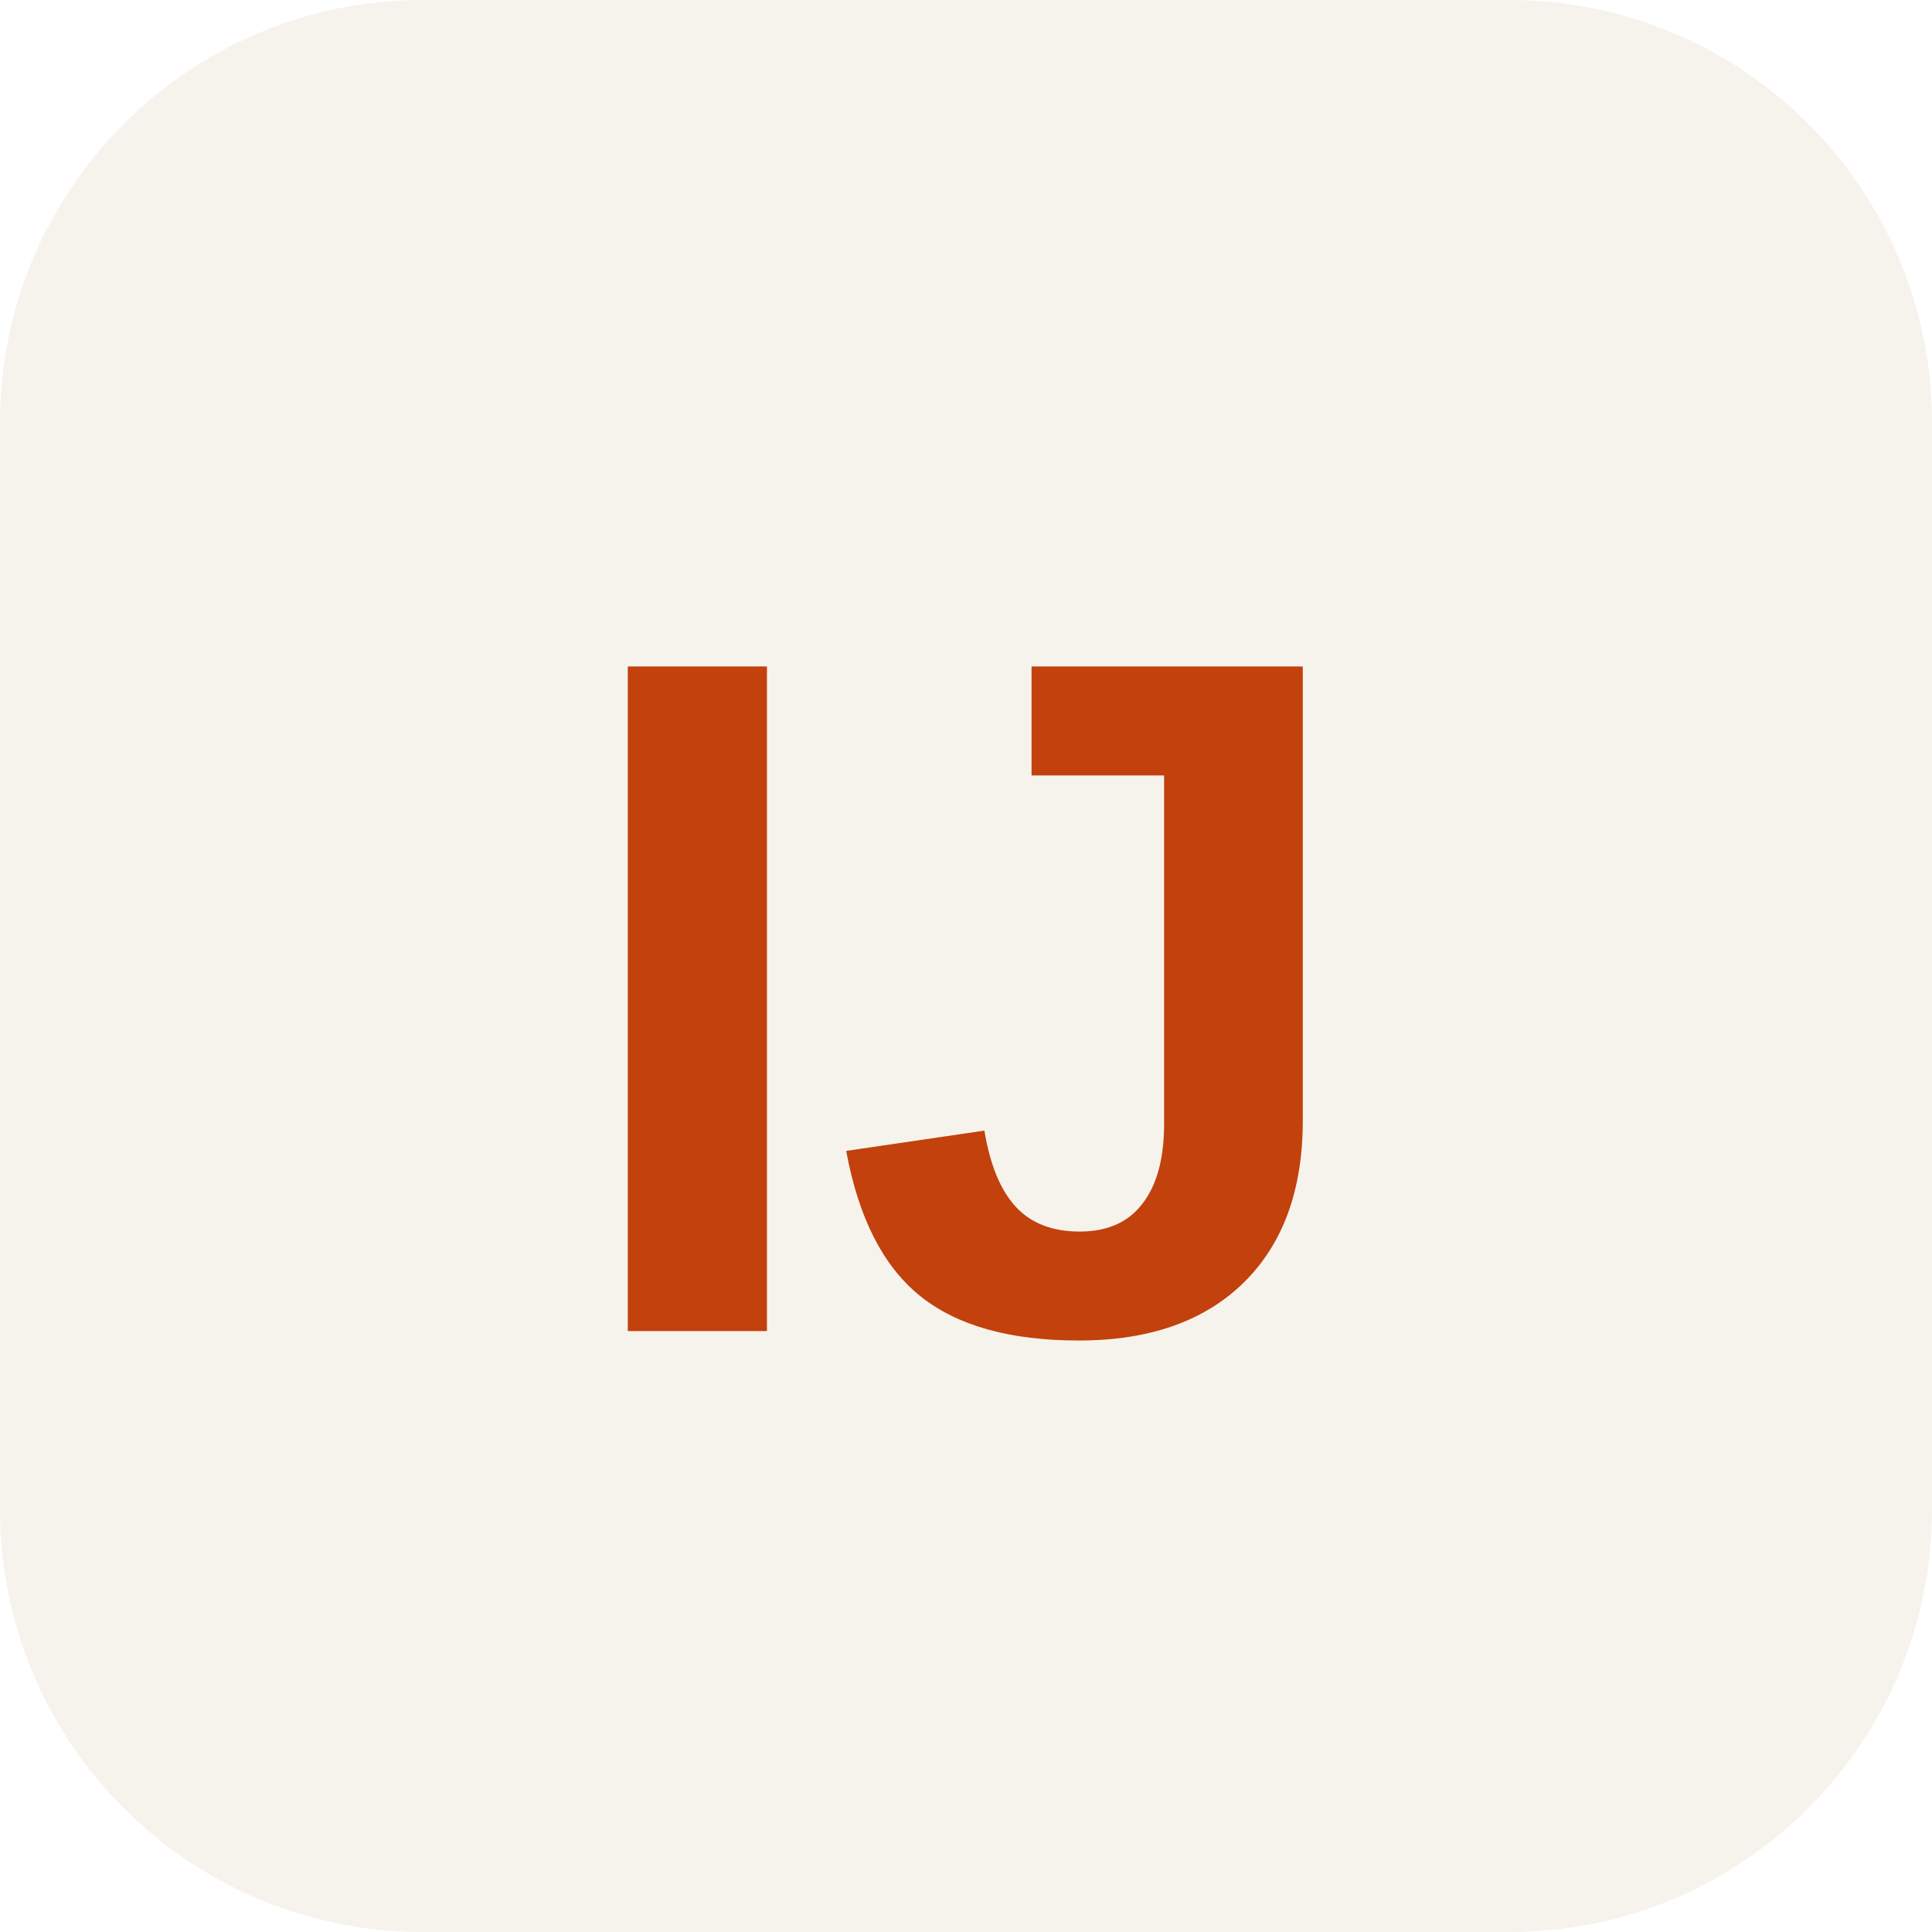
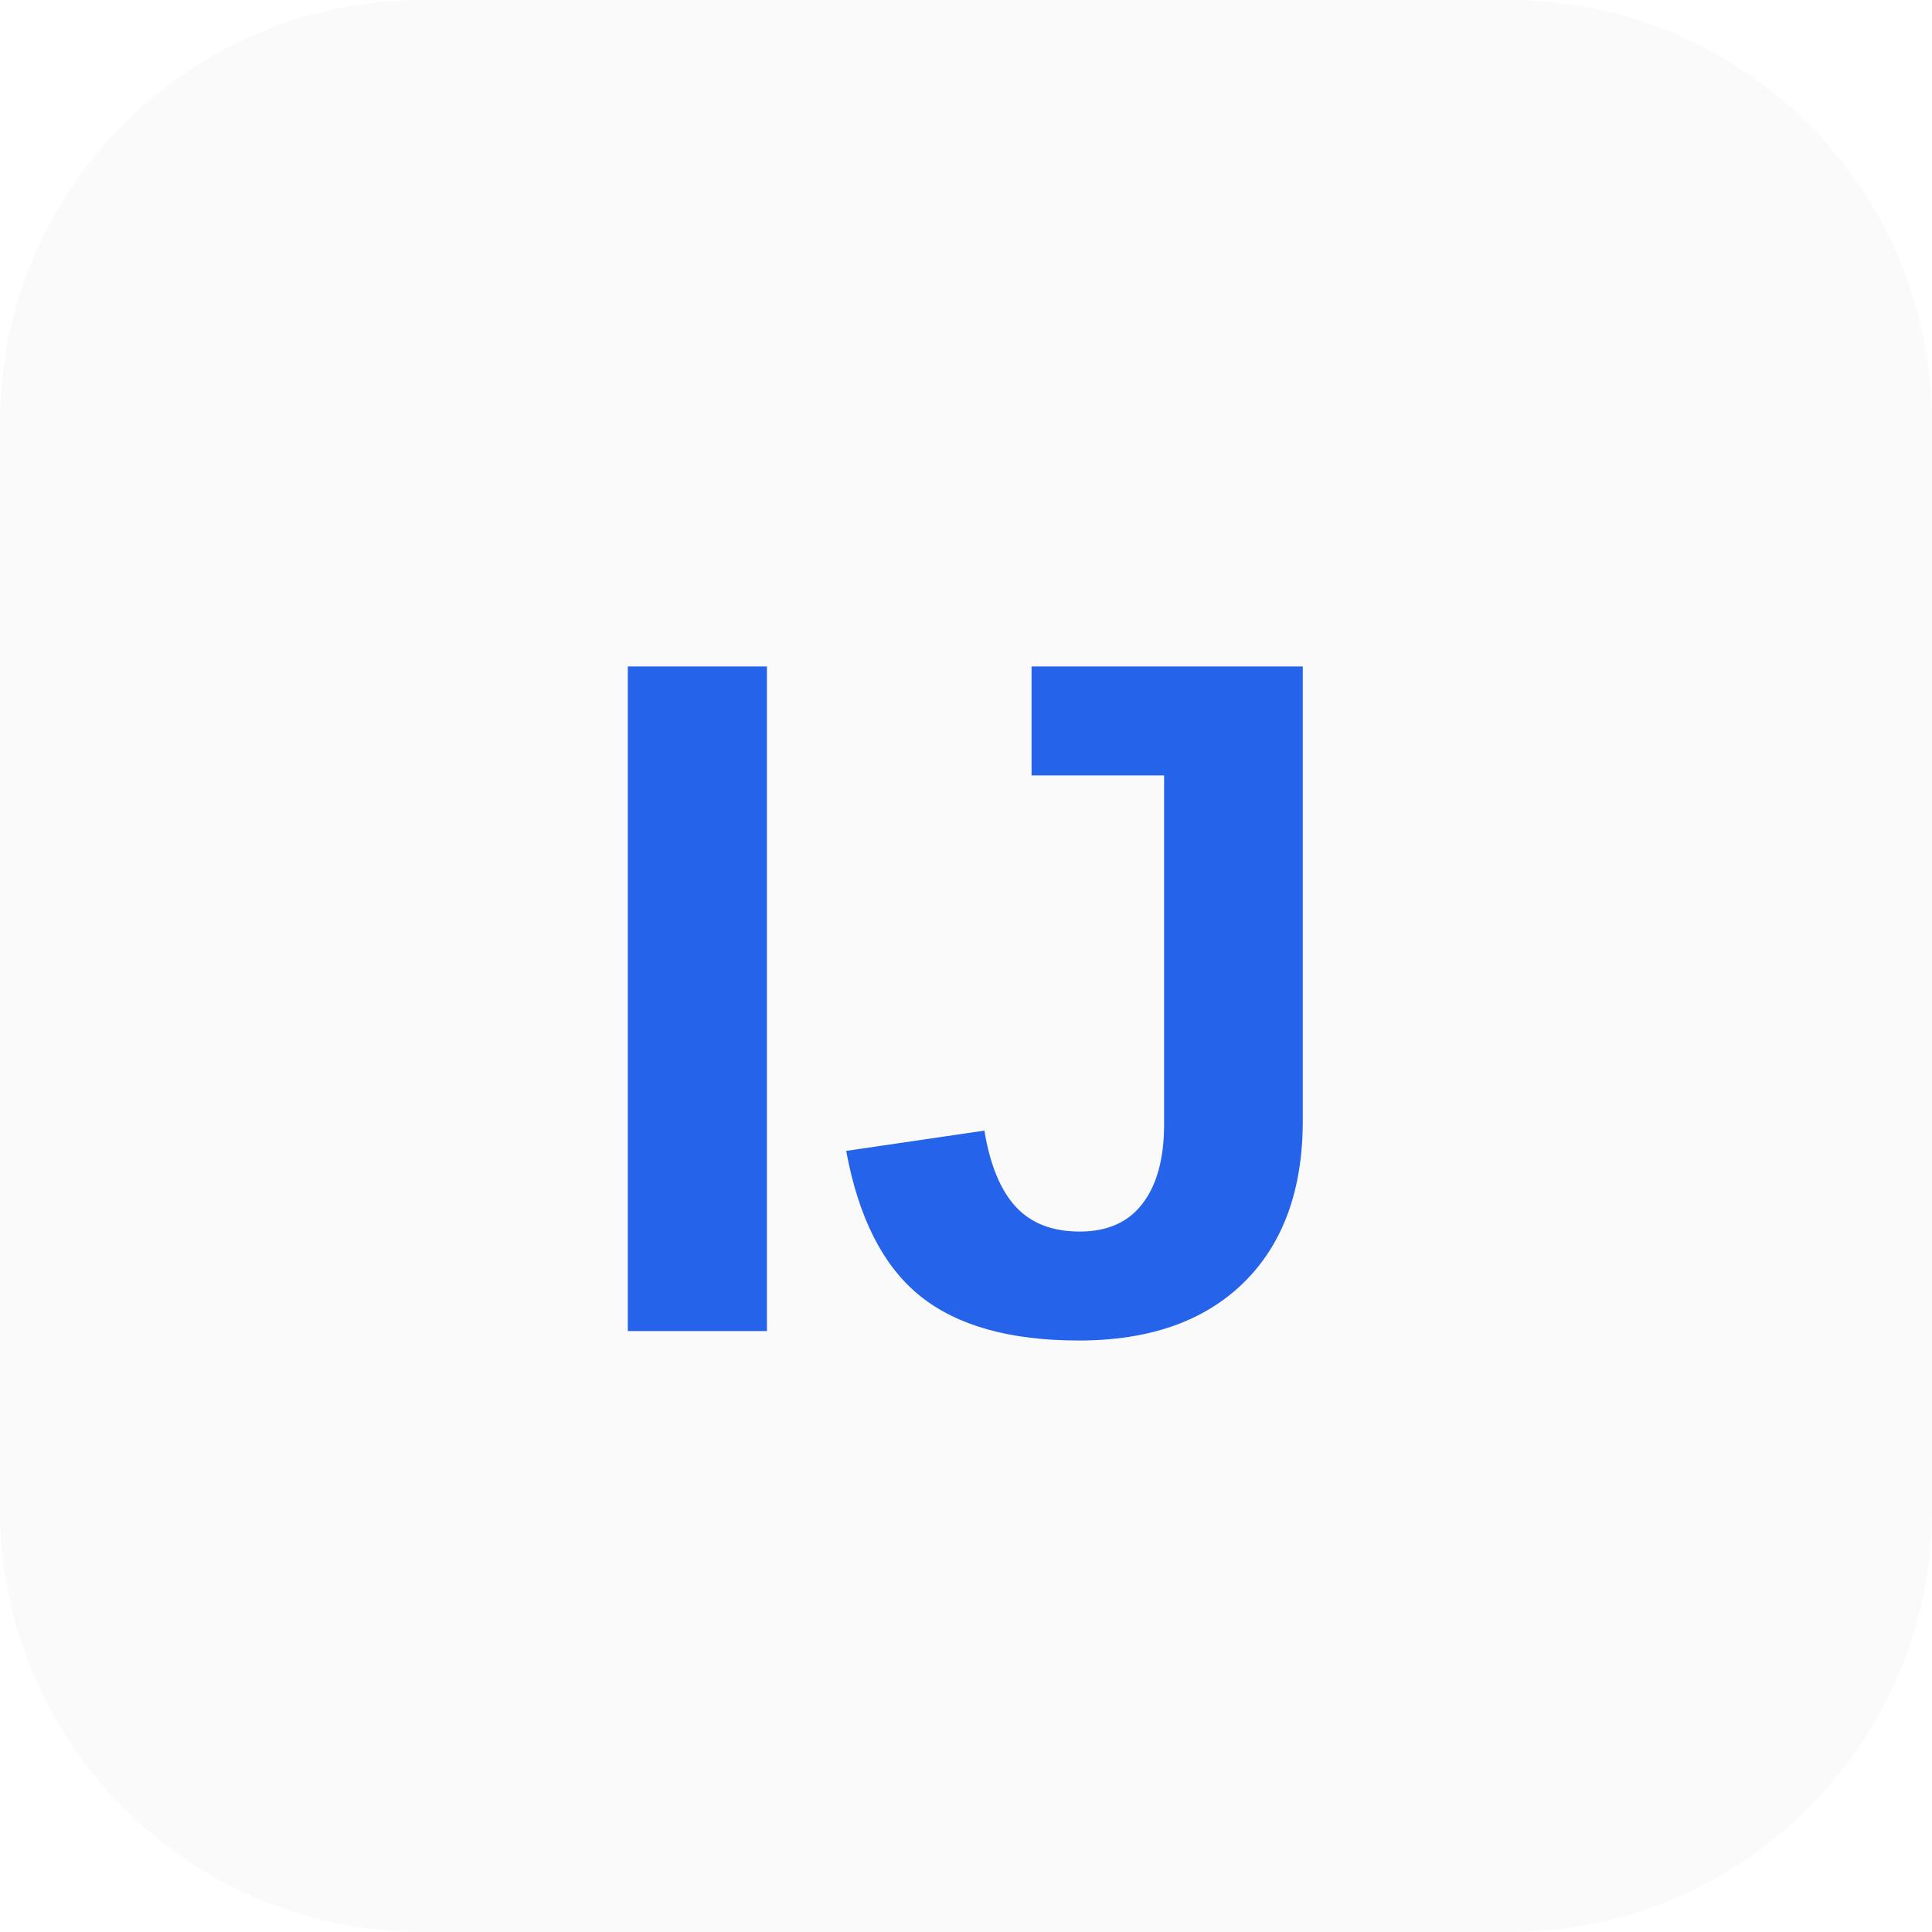
<svg xmlns="http://www.w3.org/2000/svg" viewBox="0 0 64 64">
-   <rect width="64" height="64" rx="14" fill="#f6f3ec" />
-   <text x="32" y="33" dominant-baseline="central" font-family="Segoe UI, Arial, sans-serif" font-size="32" font-weight="800" fill="#c2410c" text-anchor="middle">IJ</text>
+   <rect width="64" height="64" rx="14" fill="#fafafa" />
+   <text x="32" y="33" dominant-baseline="central" font-family="Segoe UI, Arial, sans-serif" font-size="32" font-weight="800" fill="#2563eb" text-anchor="middle">IJ</text>
</svg>
